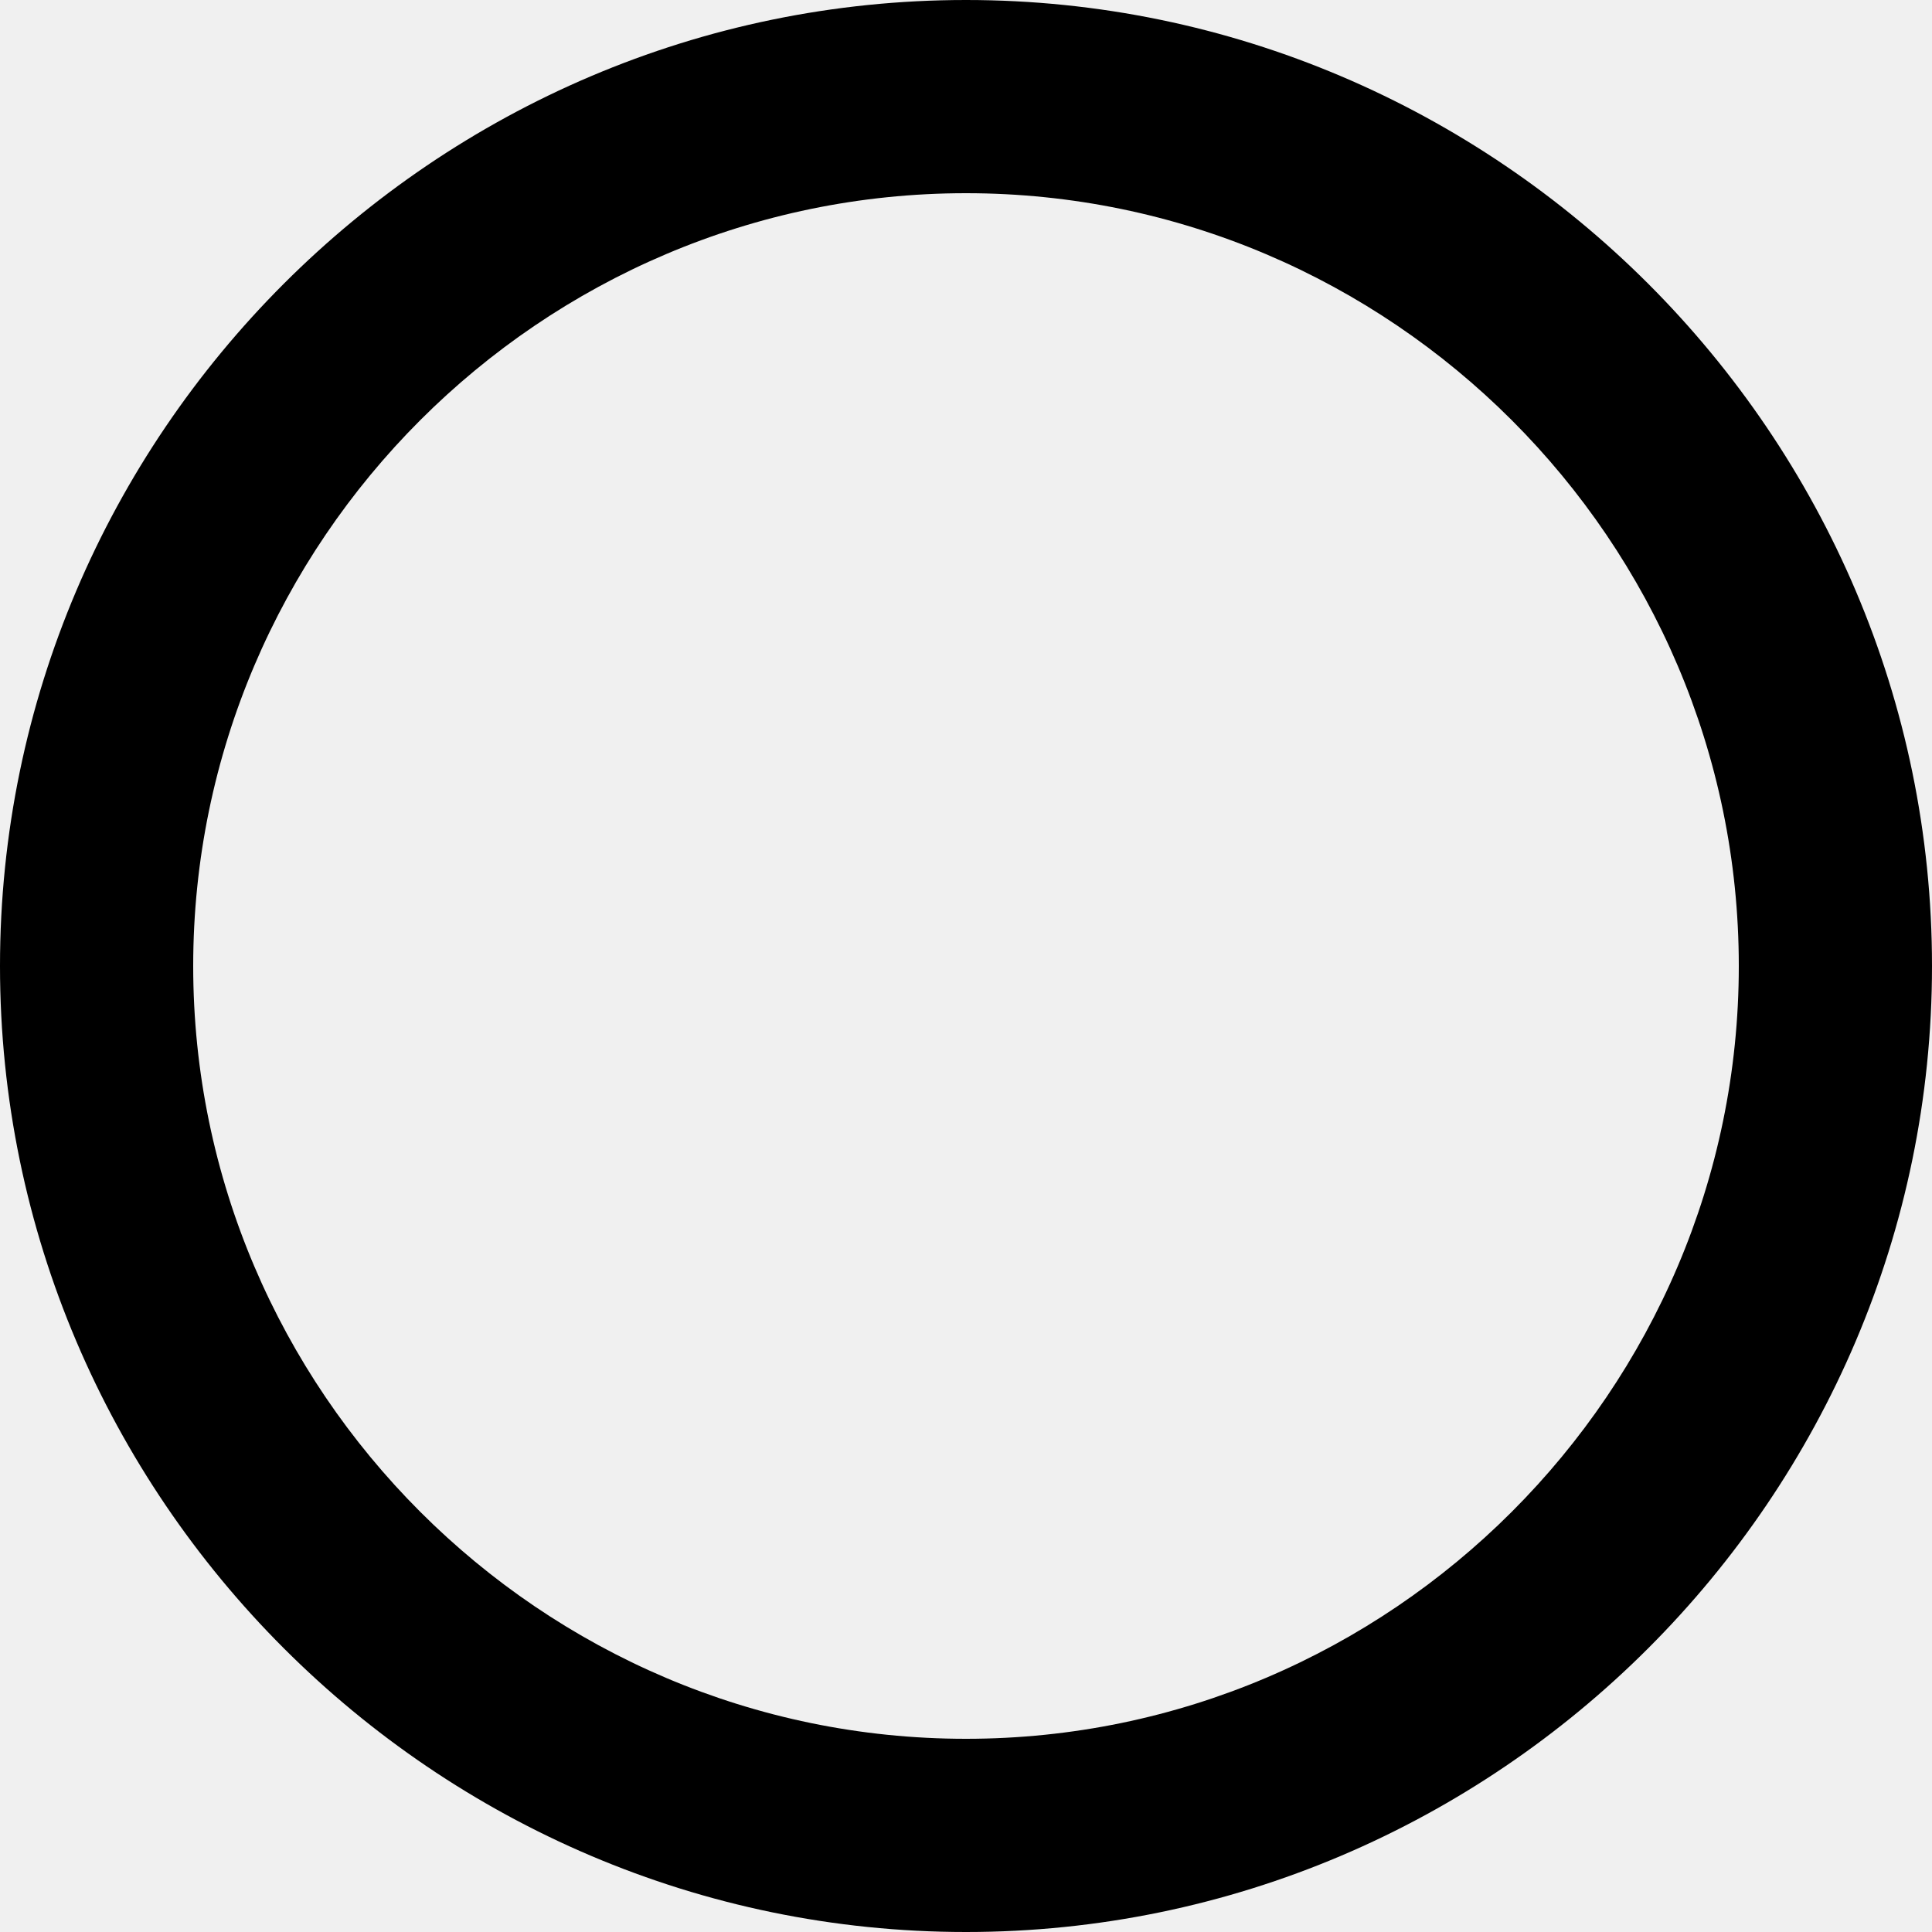
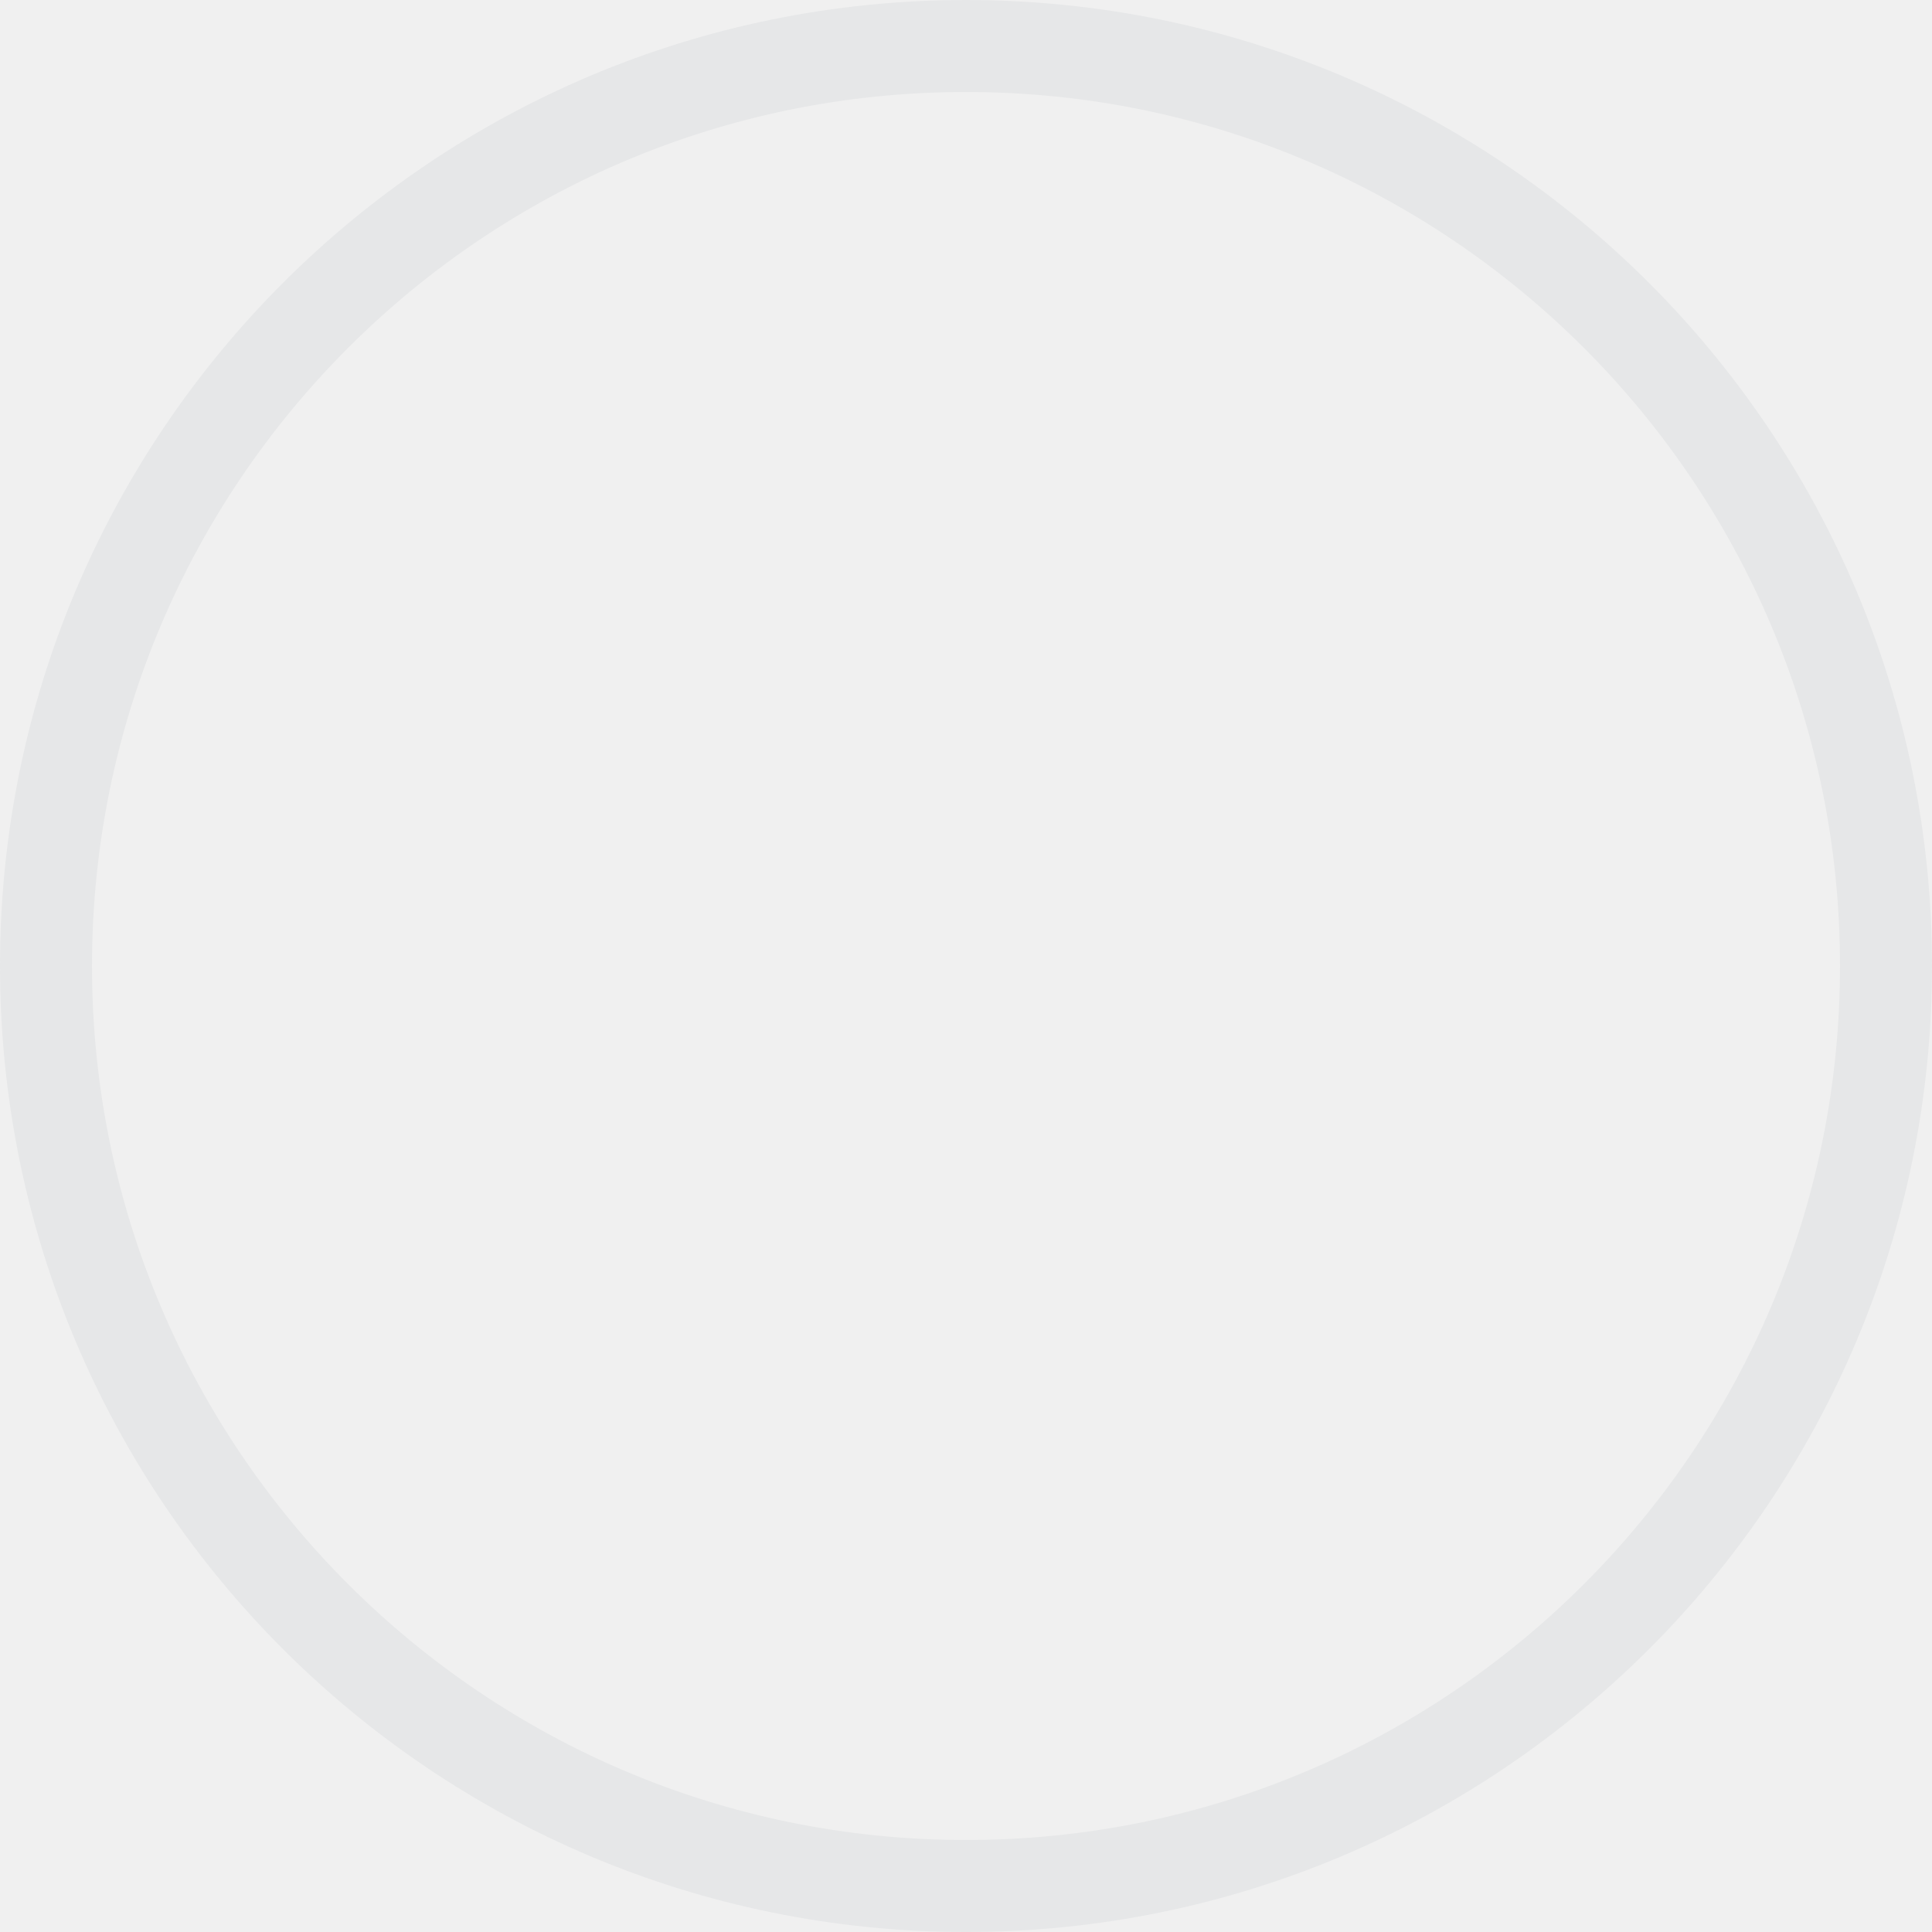
- <svg xmlns="http://www.w3.org/2000/svg" height="20px" version="1.1" viewBox="0 0 20 20" width="20px">
-   <defs />
-   <g fill="none" fill-rule="evenodd" id="Page-1" stroke="none" stroke-width="1">
-     <g fill="#000000" id="Core" transform="translate(-170, -86)">
-       <g id="check-circle-outline-blank" transform="translate(170, 86)">
-         <path d="M10,0 C4.5,0 0,4.5 0,10 C0,15.5 4.5,20 10,20 C15.5,20 20,15.5 20,10 C20,4.5 15.5,0 10,0 L10,0 Z M10,18 C5.6,18 2,14.4 2,10 C2,5.6 5.6,2 10,2 C14.4,2 18,5.6 18,10 C18,14.4 14.4,18 10,18 L10,18 Z" id="Shape" />
-       </g>
-     </g>
+ <svg xmlns="http://www.w3.org/2000/svg" version="1.1" x="0px" y="0px" viewBox="0 0 42 42" style="enable-background:new 0 0 42 42;" xml:space="preserve">
+   <style type="text/css">
+ 	.st0{fill:#F1F2F2;}
+ 	.st1{fill:#E6E7E8;}
+ 	.st2{fill:#FFFFFF;}
+ 	.st3{fill:#ED1C24;}
+ 	.st4{clip-path:url(#SVGID_2_);}
+ 	.st5{fill:#FFFFFF;stroke:#ED1C24;stroke-width:0.667;stroke-miterlimit:10;}
+ 	.st6{fill:#BCBEC0;}
+ 	.st7{fill:none;stroke:#D6D6D6;stroke-width:0.738;stroke-miterlimit:10;}
+ 	.st8{fill:#989897;}
+ 	.st9{fill:#B1B0B1;}
+ 	.st10{fill:none;}
+ 	.st11{fill:none;stroke:#ED1C24;stroke-width:1.476;stroke-miterlimit:10;}
+ 	.st12{fill:#ED1C24;stroke:#F2F2F2;stroke-width:0.738;stroke-miterlimit:10;}
+ 	.st13{fill:#FFFFFF;stroke:#ED1C24;stroke-width:0.738;stroke-miterlimit:10;}
+ 	.st14{fill:#4D4D4D;}
+ 	.st15{fill:#D1D3D4;}
+ 	.st16{fill:none;stroke:#E6E7E8;stroke-width:0.75;stroke-miterlimit:10;}
+ 	.st17{fill:#FFFFFF;stroke:#FFFFFF;stroke-width:0.75;stroke-miterlimit:10;}
+ 	.st18{fill:none;stroke:#ED1C24;stroke-miterlimit:10;}
+ 	.st19{fill:#FFFFFF;stroke:#E6E7E8;stroke-miterlimit:10;}
+ 	.st20{fill:#FFFFFF;stroke:#E6E7E8;stroke-width:1.327;stroke-miterlimit:10;}
+ 	.st21{fill:#FFFFFF;stroke:#E6E7E8;stroke-width:1.333;stroke-miterlimit:10;}
+ 	.st22{fill:#939598;}
+ 	.st23{fill:none;stroke:#E6E7E8;stroke-miterlimit:10;}
+ 	.st24{fill:#CCCCCC;}
+ 	.st25{fill:#808285;}
+ 	.st26{fill:#FFFFFF;stroke:#ED1C24;stroke-miterlimit:10;}
+ 	.st27{fill:none;stroke:#808285;stroke-miterlimit:10;}
+ 	.st28{fill:#8DC63F;}
+ 	.st29{fill:#EC9D22;}
+ 	.st30{fill:#31353D;}
+ 	.st31{fill:#445878;}
+ 	.st32{fill:#FFFFFF;stroke:#E6E7E8;stroke-width:1.078;stroke-miterlimit:10;}
+ 	.st33{fill:#7DC242;}
+ 	.st34{fill:#FFFFFF;stroke:#ED1C24;stroke-width:0.85;stroke-miterlimit:10;}
+ 	.st35{fill:#FFFFFF;stroke:#E6E7E8;stroke-width:1;stroke-miterlimit:10;}
+ 	.st36{fill:#E0E1E2;}
+ 	.st37{fill:#231F20;}
+ 	.st38{fill:#F6F7F7;}
+ 	.st39{fill:none;stroke:#E6E7E8;stroke-width:1;stroke-miterlimit:10;}
+ 	.st40{fill:none;stroke:#E6E7E8;stroke-width:0.998;stroke-miterlimit:10;}
+ 	.st41{fill:#E6E6E6;}
+ 	.st42{fill:#939495;}
+ 	.st43{fill:none;stroke:#E6E7E8;stroke-width:2;stroke-miterlimit:10;}
+ 	.st44{fill:none;stroke:#ED1C24;stroke-width:0.636;stroke-miterlimit:10;}
+ 	.st45{clip-path:url(#SVGID_50_);}
+ 	.st46{clip-path:url(#SVGID_52_);}
+ 	.st47{clip-path:url(#SVGID_54_);fill:url(#SVGID_55_);}
+ 	.st48{opacity:0.39;clip-path:url(#SVGID_52_);}
+ 	.st49{clip-path:url(#SVGID_57_);fill:#FFFFFF;}
+ 	.st50{clip-path:url(#SVGID_52_);fill:#ED2124;}
+ 	.st51{clip-path:url(#SVGID_52_);fill:none;stroke:#FFFFFF;stroke-width:0.713;}
+ 	.st52{opacity:0.4;clip-path:url(#SVGID_52_);}
+ 	.st53{clip-path:url(#SVGID_59_);fill:none;stroke:#FFFFFF;stroke-width:0.713;}
+ 	.st54{opacity:0.7;clip-path:url(#SVGID_52_);}
+ 	.st55{clip-path:url(#SVGID_61_);fill:none;stroke:#FFFFFF;stroke-width:0.713;}
+ 	.st56{opacity:0.5;clip-path:url(#SVGID_52_);}
+ 	.st57{clip-path:url(#SVGID_63_);fill:none;stroke:#FFFFFF;stroke-width:0.713;}
+ 	.st58{clip-path:url(#SVGID_52_);fill:#DAE7EE;}
+ 	.st59{clip-path:url(#SVGID_52_);fill:#FFFFFF;}
+ 	.st60{opacity:0.2;clip-path:url(#SVGID_52_);}
+ 	.st61{clip-path:url(#SVGID_65_);fill:none;stroke:#FFFFFF;stroke-width:0.713;}
+ 	.st62{opacity:0.38;clip-path:url(#SVGID_52_);}
+ 	.st63{clip-path:url(#SVGID_67_);fill:#FFFFFF;}
+ 	.st64{opacity:0.15;clip-path:url(#SVGID_52_);}
+ 	.st65{clip-path:url(#SVGID_69_);fill:#FFFFFF;}
+ 	.st66{clip-path:url(#SVGID_52_);fill:#E10000;}
+ 	.st67{opacity:0.29;clip-path:url(#SVGID_52_);}
+ 	.st68{clip-path:url(#SVGID_71_);fill:none;stroke:#FFFFFF;stroke-width:0.713;}
+ 	.st69{opacity:0.47;clip-path:url(#SVGID_52_);}
+ 	.st70{clip-path:url(#SVGID_73_);fill:none;stroke:#FFFFFF;stroke-width:0.713;}
+ 	.st71{clip-path:url(#SVGID_52_);fill:#EDF2F5;}
+ 	.st72{opacity:0.3;clip-path:url(#SVGID_52_);}
+ 	.st73{clip-path:url(#SVGID_77_);fill:none;stroke:#FFFFFF;stroke-width:0.713;}
+ 	.st74{clip-path:url(#SVGID_79_);fill:none;stroke:#FFFFFF;stroke-width:0.713;}
+ 	.st75{opacity:0.37;clip-path:url(#SVGID_52_);}
+ 	.st76{clip-path:url(#SVGID_81_);fill:none;stroke:#FFFFFF;stroke-width:0.713;}
+ 	.st77{clip-path:url(#SVGID_52_);fill:#E9F2F6;}
+ 	.st78{opacity:0.72;clip-path:url(#SVGID_52_);}
+ 	.st79{clip-path:url(#SVGID_83_);fill:#ED2124;}
+ 	.st80{clip-path:url(#SVGID_85_);fill:#ED2124;}
+ 	.st81{opacity:0.73;clip-path:url(#SVGID_52_);}
+ 	.st82{clip-path:url(#SVGID_87_);fill:none;stroke:#FFFFFF;stroke-width:0.713;}
+ 	.st83{clip-path:url(#SVGID_89_);fill:#ED2124;}
+ 	.st84{clip-path:url(#SVGID_91_);fill:#ED2124;}
+ 	.st85{opacity:0.17;clip-path:url(#SVGID_52_);}
+ 	.st86{clip-path:url(#SVGID_93_);fill:#ED2124;}
+ 	.st87{opacity:0.23;clip-path:url(#SVGID_52_);}
+ 	.st88{clip-path:url(#SVGID_95_);fill:none;stroke:#FFFFFF;stroke-width:0.713;stroke-miterlimit:10;}
+ 	.st89{clip-path:url(#SVGID_95_);fill:none;stroke:#FFFFFF;stroke-width:0.951;stroke-miterlimit:10;}
+ 	.st90{clip-path:url(#SVGID_95_);fill:none;stroke:#FFFFFF;stroke-width:1.189;stroke-miterlimit:10;}
+ 	.st91{clip-path:url(#SVGID_95_);fill:none;stroke:#FFFFFF;stroke-width:1.426;stroke-miterlimit:10;}
+ 	.st92{clip-path:url(#SVGID_95_);fill:none;stroke:#FFFFFF;stroke-width:1.663;stroke-miterlimit:10;}
+ 	.st93{clip-path:url(#SVGID_95_);fill:none;stroke:#FFFFFF;stroke-width:1.902;stroke-miterlimit:10;}
+ 	.st94{clip-path:url(#SVGID_95_);fill:none;stroke:#FFFFFF;stroke-width:2.139;stroke-miterlimit:10;}
+ 	.st95{clip-path:url(#SVGID_95_);fill:none;stroke:#FFFFFF;stroke-width:2.377;stroke-miterlimit:10;}
+ 	.st96{clip-path:url(#SVGID_95_);fill:none;stroke:#FFFFFF;stroke-width:2.615;stroke-miterlimit:10;}
+ 	.st97{clip-path:url(#SVGID_95_);fill:none;stroke:#FFFFFF;stroke-width:2.852;stroke-miterlimit:10;}
+ 	.st98{clip-path:url(#SVGID_97_);fill:#ED2124;}
+ 	.st99{opacity:0.15;clip-path:url(#SVGID_99_);}
+ 	.st100{clip-path:url(#SVGID_101_);fill:#ED2124;}
+ 	.st101{opacity:0.28;clip-path:url(#SVGID_99_);}
+ 	.st102{clip-path:url(#SVGID_103_);fill:#ED2124;}
+ 	.st103{opacity:0.18;clip-path:url(#SVGID_99_);}
+ 	.st104{clip-path:url(#SVGID_105_);fill:#ED2124;}
+ 	.st105{opacity:0.14;clip-path:url(#SVGID_99_);}
+ 	.st106{clip-path:url(#SVGID_107_);fill:#ED2124;}
+ 	.st107{opacity:8.999630e-002;clip-path:url(#SVGID_99_);}
+ 	.st108{clip-path:url(#SVGID_109_);fill:#ED2124;}
+ 	.st109{opacity:3.999330e-002;clip-path:url(#SVGID_99_);}
+ 	.st110{clip-path:url(#SVGID_111_);fill:#ED2124;}
+ 	.st111{clip-path:url(#SVGID_113_);fill:#ED2124;}
+ 	.st112{opacity:2.999880e-002;clip-path:url(#SVGID_99_);}
+ 	.st113{clip-path:url(#SVGID_115_);fill:#ED2124;}
+ 	.st114{clip-path:url(#SVGID_99_);}
+ 	.st115{clip-path:url(#SVGID_117_);fill:#8C8F91;}
+ 	.st116{clip-path:url(#SVGID_99_);fill:#EB2627;}
+ 	.st117{clip-path:url(#SVGID_99_);fill:#9EA0A3;}
+ 	.st118{clip-path:url(#SVGID_99_);fill:#A4A7A6;}
+ 	.st119{clip-path:url(#SVGID_99_);fill:#949598;}
+ 	.st120{clip-path:url(#SVGID_119_);fill:#A2A3A3;}
+ 	.st121{clip-path:url(#SVGID_119_);fill:#A2A3A5;}
+ 	.st122{clip-path:url(#SVGID_119_);fill:#A2A1A3;}
+ 	.st123{clip-path:url(#SVGID_119_);fill:#9EA0A3;}
+ 	.st124{clip-path:url(#SVGID_119_);fill:#9E9FA4;}
+ 	.st125{clip-path:url(#SVGID_119_);fill:#9C9CA0;}
+ 	.st126{clip-path:url(#SVGID_119_);fill:#999C9F;}
+ 	.st127{clip-path:url(#SVGID_119_);fill:#9A9A9C;}
+ 	.st128{clip-path:url(#SVGID_119_);fill:#979B9D;}
+ 	.st129{clip-path:url(#SVGID_119_);fill:#97989D;}
+ 	.st130{clip-path:url(#SVGID_119_);fill:#97989C;}
+ 	.st131{clip-path:url(#SVGID_119_);fill:#95989C;}
+ 	.st132{clip-path:url(#SVGID_119_);fill:#96969A;}
+ 	.st133{clip-path:url(#SVGID_119_);fill:#949598;}
+ 	.st134{clip-path:url(#SVGID_119_);fill:#949499;}
+ 	.st135{clip-path:url(#SVGID_119_);fill:#909395;}
+ 	.st136{clip-path:url(#SVGID_119_);fill:#909394;}
+ 	.st137{clip-path:url(#SVGID_119_);fill:#8E9194;}
+ 	.st138{clip-path:url(#SVGID_119_);fill:#8E9092;}
+ 	.st139{clip-path:url(#SVGID_119_);fill:#8C8F91;}
+ 	.st140{clip-path:url(#SVGID_119_);fill:#8B8E8E;}
+ 	.st141{clip-path:url(#SVGID_119_);fill:#8B8B8E;}
+ 	.st142{clip-path:url(#SVGID_119_);fill:#898C8F;}
+ 	.st143{clip-path:url(#SVGID_119_);fill:#8A8B8B;}
+ 	.st144{clip-path:url(#SVGID_119_);fill:#86898B;}
+ 	.st145{clip-path:url(#SVGID_119_);fill:#87868A;}
+ 	.st146{clip-path:url(#SVGID_119_);fill:#83868A;}
+ 	.st147{clip-path:url(#SVGID_119_);fill:#868787;}
+ 	.st148{clip-path:url(#SVGID_119_);fill:#828487;}
+ 	.st149{clip-path:url(#SVGID_119_);fill:#838285;}
+ 	.st150{clip-path:url(#SVGID_119_);fill:#818285;}
+ 	.st151{clip-path:url(#SVGID_119_);fill:#808282;}
+ 	.st152{clip-path:url(#SVGID_119_);fill:#7E8183;}
+ 	.st153{clip-path:url(#SVGID_119_);fill:#7D7D80;}
+ 	.st154{clip-path:url(#SVGID_121_);fill:#A2A3A3;}
+ 	.st155{clip-path:url(#SVGID_123_);fill:#7D7D80;}
+ 	.st156{clip-path:url(#SVGID_123_);fill:#7E8183;}
+ 	.st157{clip-path:url(#SVGID_123_);fill:#808282;}
+ 	.st158{clip-path:url(#SVGID_123_);fill:#818285;}
+ 	.st159{clip-path:url(#SVGID_123_);fill:#838285;}
+ 	.st160{clip-path:url(#SVGID_123_);fill:#828487;}
+ 	.st161{clip-path:url(#SVGID_123_);fill:#868787;}
+ 	.st162{clip-path:url(#SVGID_123_);fill:#83868A;}
+ 	.st163{clip-path:url(#SVGID_123_);fill:#87868A;}
+ 	.st164{clip-path:url(#SVGID_123_);fill:#86898B;}
+ 	.st165{clip-path:url(#SVGID_123_);fill:#8A8B8B;}
+ 	.st166{clip-path:url(#SVGID_123_);fill:#898C8F;}
+ 	.st167{clip-path:url(#SVGID_123_);fill:#8B8B8E;}
+ 	.st168{clip-path:url(#SVGID_123_);fill:#8B8E8E;}
+ 	.st169{clip-path:url(#SVGID_123_);fill:#8C8F91;}
+ 	.st170{clip-path:url(#SVGID_123_);fill:#8E9092;}
+ 	.st171{clip-path:url(#SVGID_123_);fill:#8E9194;}
+ 	.st172{clip-path:url(#SVGID_123_);fill:#909394;}
+ 	.st173{clip-path:url(#SVGID_123_);fill:#909395;}
+ 	.st174{clip-path:url(#SVGID_123_);fill:#929294;}
+ 	.st175{clip-path:url(#SVGID_123_);fill:#949598;}
+ 	.st176{clip-path:url(#SVGID_123_);fill:#96969A;}
+ 	.st177{clip-path:url(#SVGID_123_);fill:#969998;}
+ 	.st178{clip-path:url(#SVGID_123_);fill:#97989C;}
+ 	.st179{clip-path:url(#SVGID_123_);fill:#979B9D;}
+ 	.st180{clip-path:url(#SVGID_123_);fill:#9A9A9C;}
+ 	.st181{clip-path:url(#SVGID_123_);fill:#9A9C9C;}
+ 	.st182{clip-path:url(#SVGID_123_);fill:#9C9CA0;}
+ 	.st183{clip-path:url(#SVGID_123_);fill:#9EA0A3;}
+ 	.st184{clip-path:url(#SVGID_123_);fill:#A2A1A3;}
+ 	.st185{clip-path:url(#SVGID_123_);fill:#A2A3A3;}
+ 	.st186{clip-path:url(#SVGID_125_);fill:#7D7D80;}
+ 	.st187{clip-path:url(#SVGID_125_);fill:#7E8183;}
+ 	.st188{clip-path:url(#SVGID_125_);fill:#808282;}
+ 	.st189{clip-path:url(#SVGID_125_);fill:#818285;}
+ 	.st190{clip-path:url(#SVGID_125_);fill:#838285;}
+ 	.st191{clip-path:url(#SVGID_125_);fill:#828487;}
+ 	.st192{clip-path:url(#SVGID_125_);fill:#868787;}
+ 	.st193{clip-path:url(#SVGID_125_);fill:#83868A;}
+ 	.st194{clip-path:url(#SVGID_125_);fill:#87868A;}
+ 	.st195{clip-path:url(#SVGID_125_);fill:#86898B;}
+ 	.st196{clip-path:url(#SVGID_125_);fill:#8A8B8B;}
+ 	.st197{clip-path:url(#SVGID_125_);fill:#898C8F;}
+ 	.st198{clip-path:url(#SVGID_125_);fill:#8B8B8E;}
+ 	.st199{clip-path:url(#SVGID_125_);fill:#8B8E8E;}
+ 	.st200{clip-path:url(#SVGID_125_);fill:#8C8F91;}
+ 	.st201{clip-path:url(#SVGID_125_);fill:#8E9092;}
+ 	.st202{clip-path:url(#SVGID_125_);fill:#8E9194;}
+ 	.st203{clip-path:url(#SVGID_125_);fill:#909394;}
+ 	.st204{clip-path:url(#SVGID_125_);fill:#909395;}
+ 	.st205{clip-path:url(#SVGID_125_);fill:#929294;}
+ 	.st206{clip-path:url(#SVGID_125_);fill:#949598;}
+ 	.st207{clip-path:url(#SVGID_125_);fill:#96969A;}
+ 	.st208{clip-path:url(#SVGID_125_);fill:#969998;}
+ 	.st209{clip-path:url(#SVGID_125_);fill:#97989C;}
+ 	.st210{clip-path:url(#SVGID_125_);fill:#979B9D;}
+ 	.st211{clip-path:url(#SVGID_125_);fill:#9A9A9C;}
+ 	.st212{clip-path:url(#SVGID_125_);fill:#9A9C9C;}
+ 	.st213{clip-path:url(#SVGID_125_);fill:#9C9CA0;}
+ 	.st214{clip-path:url(#SVGID_125_);fill:#9EA0A3;}
+ 	.st215{clip-path:url(#SVGID_125_);fill:#A2A1A3;}
+ 	.st216{clip-path:url(#SVGID_125_);fill:#A2A3A3;}
+ 	.st217{clip-path:url(#SVGID_127_);fill:#A2A3A3;}
+ 	.st218{clip-path:url(#SVGID_127_);fill:#FFFFFF;}
+ 	.st219{clip-path:url(#SVGID_129_);fill:#A2A3A3;}
+ 	.st220{clip-path:url(#SVGID_99_);fill:#838484;}
+ 	.st221{clip-path:url(#SVGID_99_);fill:#FFFFFF;}
+ 	.st222{clip-path:url(#SVGID_131_);fill:#A71E22;}
+ 	.st223{clip-path:url(#SVGID_131_);fill:#A21D21;}
+ 	.st224{clip-path:url(#SVGID_131_);fill:#9D1C1F;}
+ 	.st225{clip-path:url(#SVGID_131_);fill:#991B1E;}
+ 	.st226{clip-path:url(#SVGID_131_);fill:#941A1D;}
+ 	.st227{clip-path:url(#SVGID_131_);fill:#8F191C;}
+ 	.st228{clip-path:url(#SVGID_131_);fill:#89171A;}
+ 	.st229{clip-path:url(#SVGID_131_);fill:#851618;}
+ 	.st230{clip-path:url(#SVGID_131_);fill:#811517;}
+ 	.st231{clip-path:url(#SVGID_131_);fill:#B41F24;}
+ 	.st232{clip-path:url(#SVGID_131_);fill:#ED2224;}
+ 	.st233{clip-path:url(#SVGID_50_);fill:#ED2124;}
+ 	.st234{clip-path:url(#SVGID_50_);fill:#E10000;}
+ 	.st235{clip-path:url(#SVGID_133_);fill:#FFFFFF;}
+ 	.st236{clip-path:url(#SVGID_50_);fill:#EA2A2A;}
+ 	.st237{clip-path:url(#SVGID_50_);fill:#E92C2C;}
+ 	.st238{filter:url(#Adobe_OpacityMaskFilter);}
+ 	.st239{clip-path:url(#SVGID_137_);}
+ 	.st240{clip-path:url(#SVGID_140_);fill:url(#SVGID_141_);}
+ 	.st241{clip-path:url(#SVGID_137_);mask:url(#SVGID_138_);fill:url(#SVGID_142_);}
+ 	.st242{filter:url(#Adobe_OpacityMaskFilter_1_);}
+ 	.st243{clip-path:url(#SVGID_144_);fill:url(#SVGID_146_);}
+ 	.st244{clip-path:url(#SVGID_144_);mask:url(#SVGID_145_);fill:url(#SVGID_147_);}
+ 	.st245{filter:url(#Adobe_OpacityMaskFilter_2_);}
+ 	.st246{clip-path:url(#SVGID_149_);}
+ 	.st247{clip-path:url(#SVGID_152_);fill:url(#SVGID_153_);}
+ 	.st248{clip-path:url(#SVGID_149_);mask:url(#SVGID_150_);fill:url(#SVGID_154_);}
+ 	.st249{filter:url(#Adobe_OpacityMaskFilter_3_);}
+ 	.st250{clip-path:url(#SVGID_156_);fill:url(#SVGID_158_);}
+ 	.st251{clip-path:url(#SVGID_156_);mask:url(#SVGID_157_);fill:url(#SVGID_159_);}
+ 	.st252{filter:url(#Adobe_OpacityMaskFilter_4_);}
+ 	.st253{clip-path:url(#SVGID_161_);}
+ 	.st254{clip-path:url(#SVGID_164_);fill:url(#SVGID_165_);}
+ 	.st255{clip-path:url(#SVGID_161_);mask:url(#SVGID_162_);fill:url(#SVGID_166_);}
+ 	.st256{filter:url(#Adobe_OpacityMaskFilter_5_);}
+ 	.st257{clip-path:url(#SVGID_168_);fill:url(#SVGID_170_);}
+ 	.st258{clip-path:url(#SVGID_168_);mask:url(#SVGID_169_);fill:url(#SVGID_171_);}
+ 	.st259{clip-path:url(#SVGID_168_);fill:#FFFFFF;}
+ 	.st260{clip-path:url(#SVGID_168_);fill:none;stroke:#445E6F;stroke-width:0.671;stroke-miterlimit:10;}
+ 	.st261{clip-path:url(#SVGID_168_);fill:#A8C1CF;}
+ 	.st262{clip-path:url(#SVGID_168_);fill:#84A6BB;}
+ 	.st263{clip-path:url(#SVGID_168_);fill:#637483;}
+ 	.st264{clip-path:url(#SVGID_168_);fill:#445E6F;}
+ 	.st265{fill:#FFFFFF;stroke:#ED1C24;stroke-width:1.081;stroke-miterlimit:10;}
+ 	.st266{clip-path:url(#SVGID_173_);}
+ 	.st267{clip-path:url(#SVGID_175_);}
+ 	.st268{clip-path:url(#SVGID_177_);fill:url(#SVGID_178_);}
+ 	.st269{clip-path:url(#SVGID_180_);fill:url(#SVGID_181_);}
+ 	.st270{clip-path:url(#SVGID_183_);}
+ 	.st271{clip-path:url(#SVGID_185_);}
+ 	.st272{clip-path:url(#SVGID_173_);fill:none;stroke:#55565A;stroke-width:0.499;stroke-miterlimit:10;}
+ 	.st273{clip-path:url(#SVGID_173_);fill:#FFFFFF;}
+ 	.st274{clip-path:url(#SVGID_173_);fill:#E8E0E0;}
+ 	.st275{clip-path:url(#SVGID_187_);}
+ 	.st276{clip-path:url(#SVGID_189_);}
+ 	.st277{clip-path:url(#SVGID_193_);fill:#5DA9DD;}
+ 	.st278{clip-path:url(#SVGID_195_);fill:#3D5A98;}
+ 	.st279{clip-path:url(#SVGID_195_);fill:#FFFFFF;}
+ 	.st280{opacity:0.9;clip-path:url(#SVGID_199_);}
+ 	.st281{clip-path:url(#SVGID_199_);fill:#ED1D24;}
+ 	.st282{opacity:0.2;fill:#31353D;}
+ </style>
+   <g id="Grid_Template">
+ </g>
+   <g id="content">
+     <g id="BOOTSTRAP__Grid_options">
+ 	</g>
+     <circle class="st43" cx="21" cy="21" r="20" />
  </g>
</svg>
